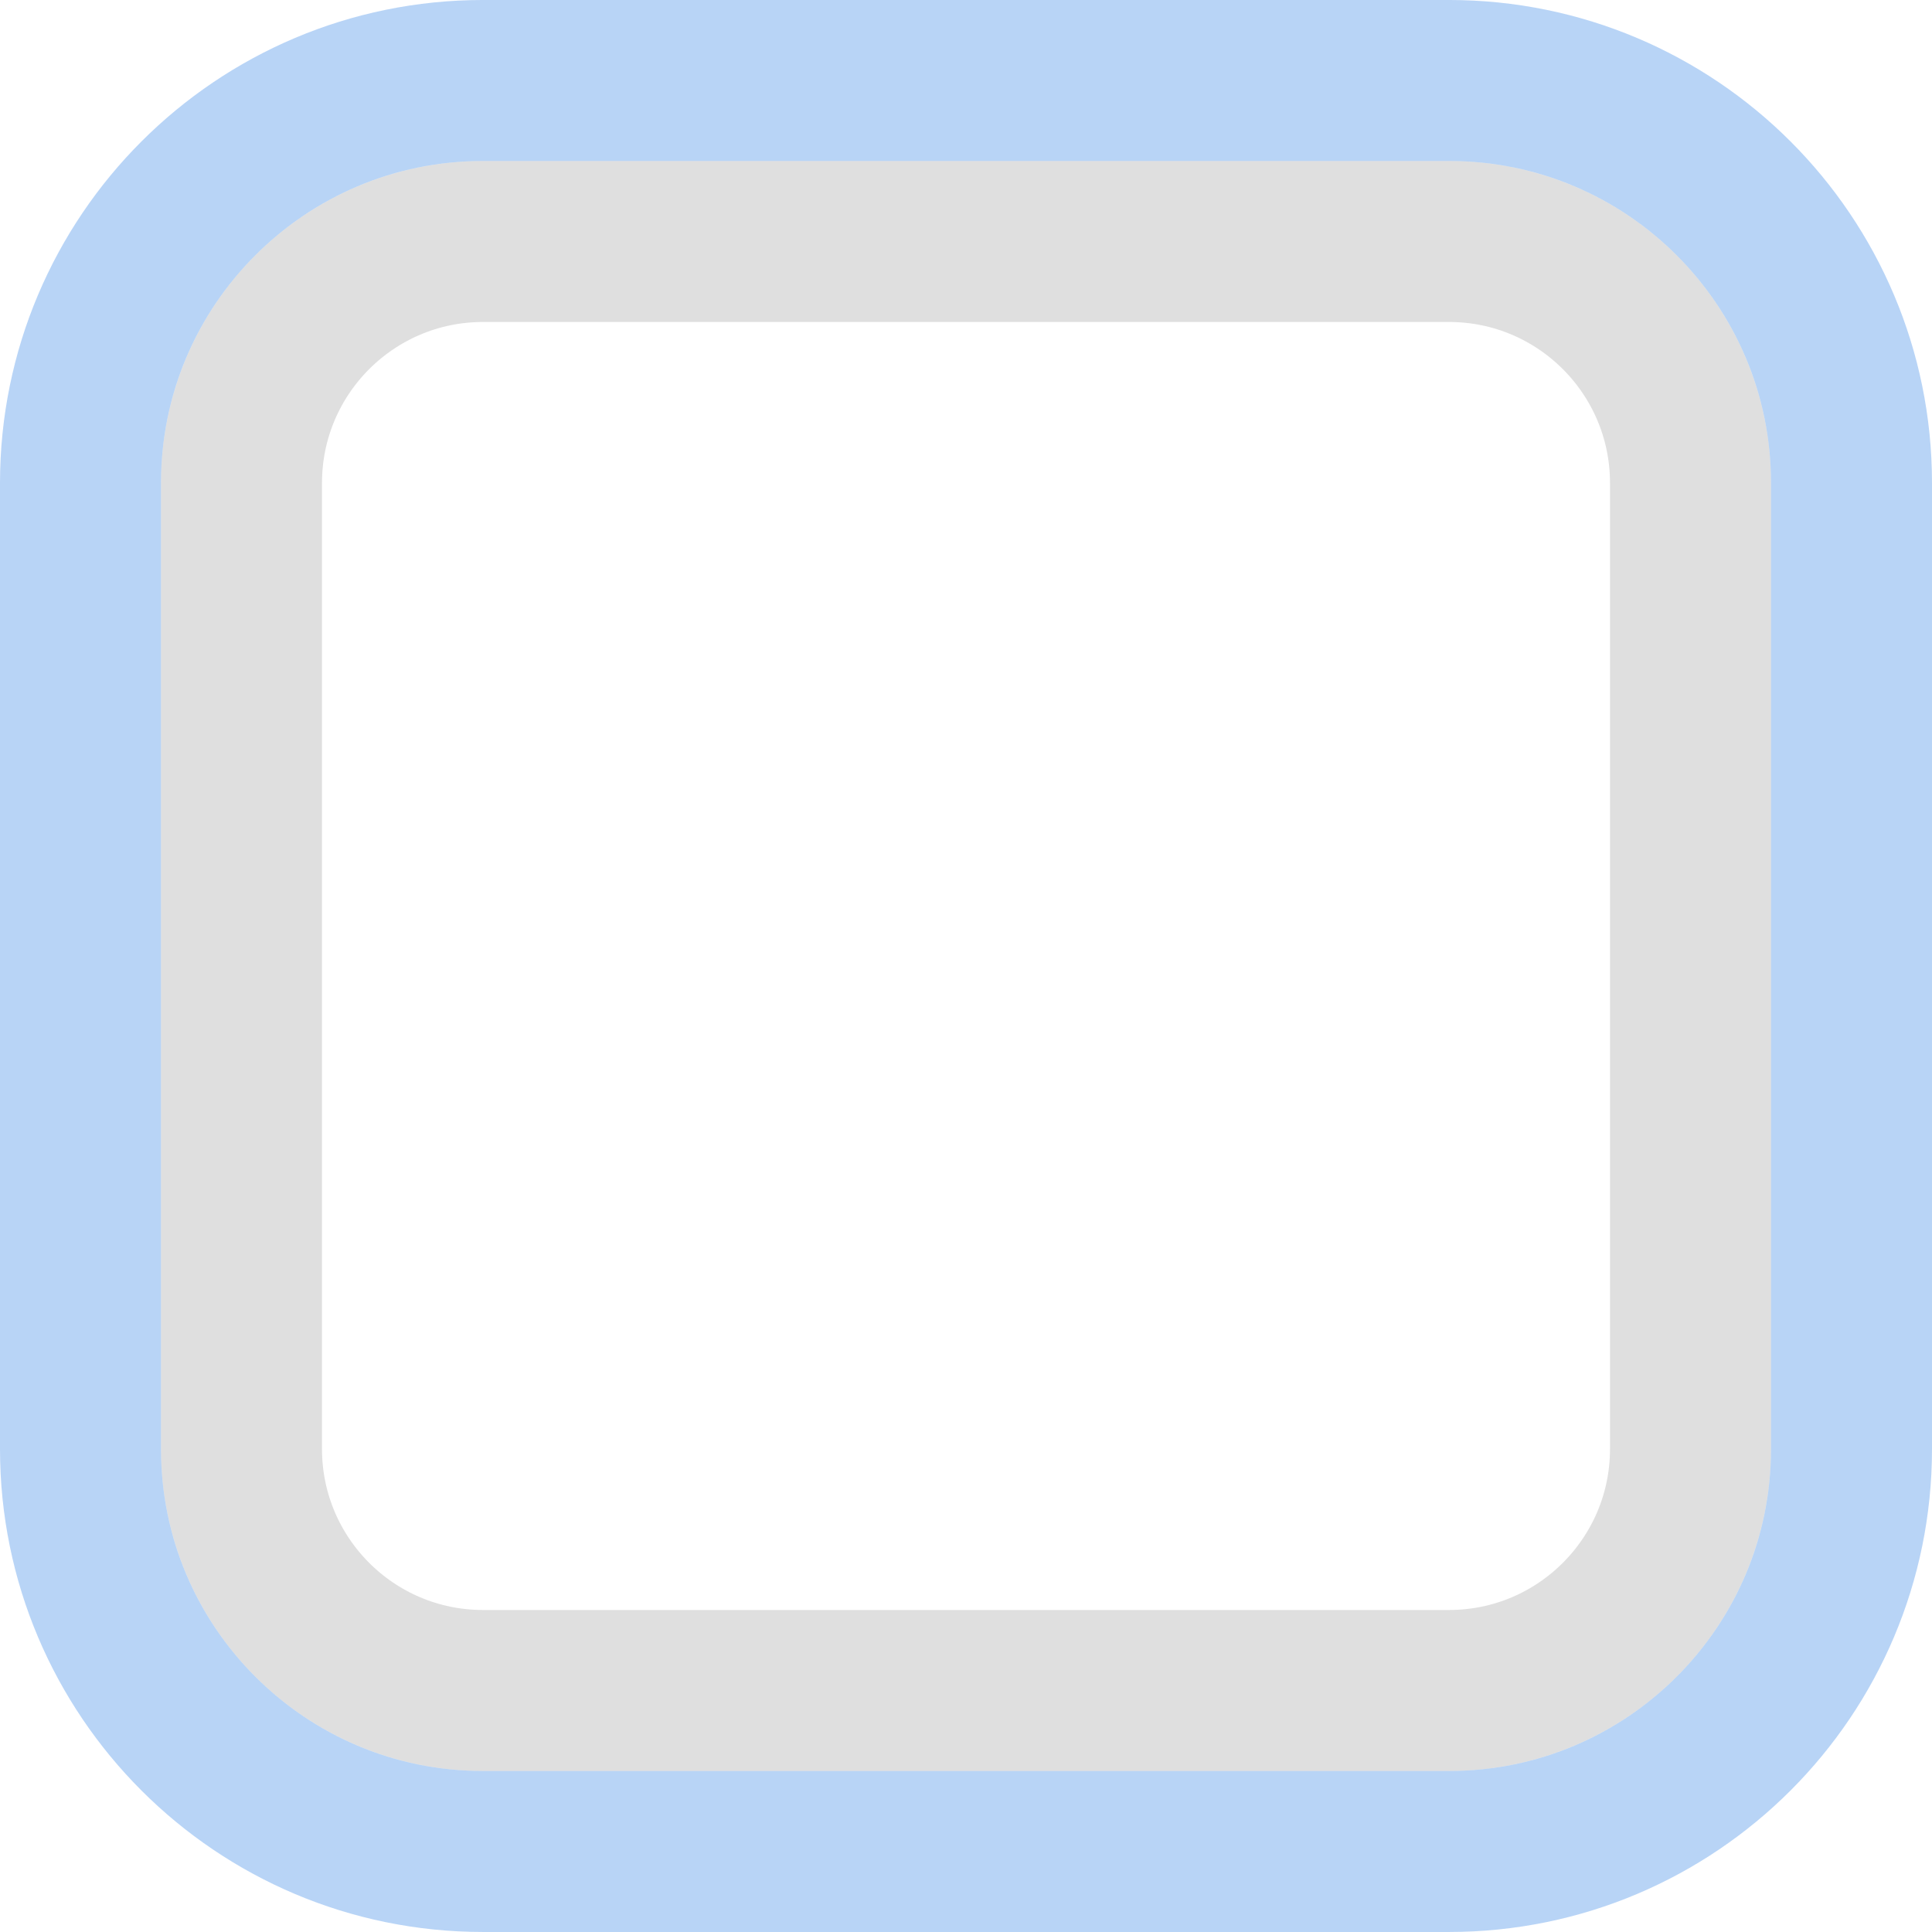
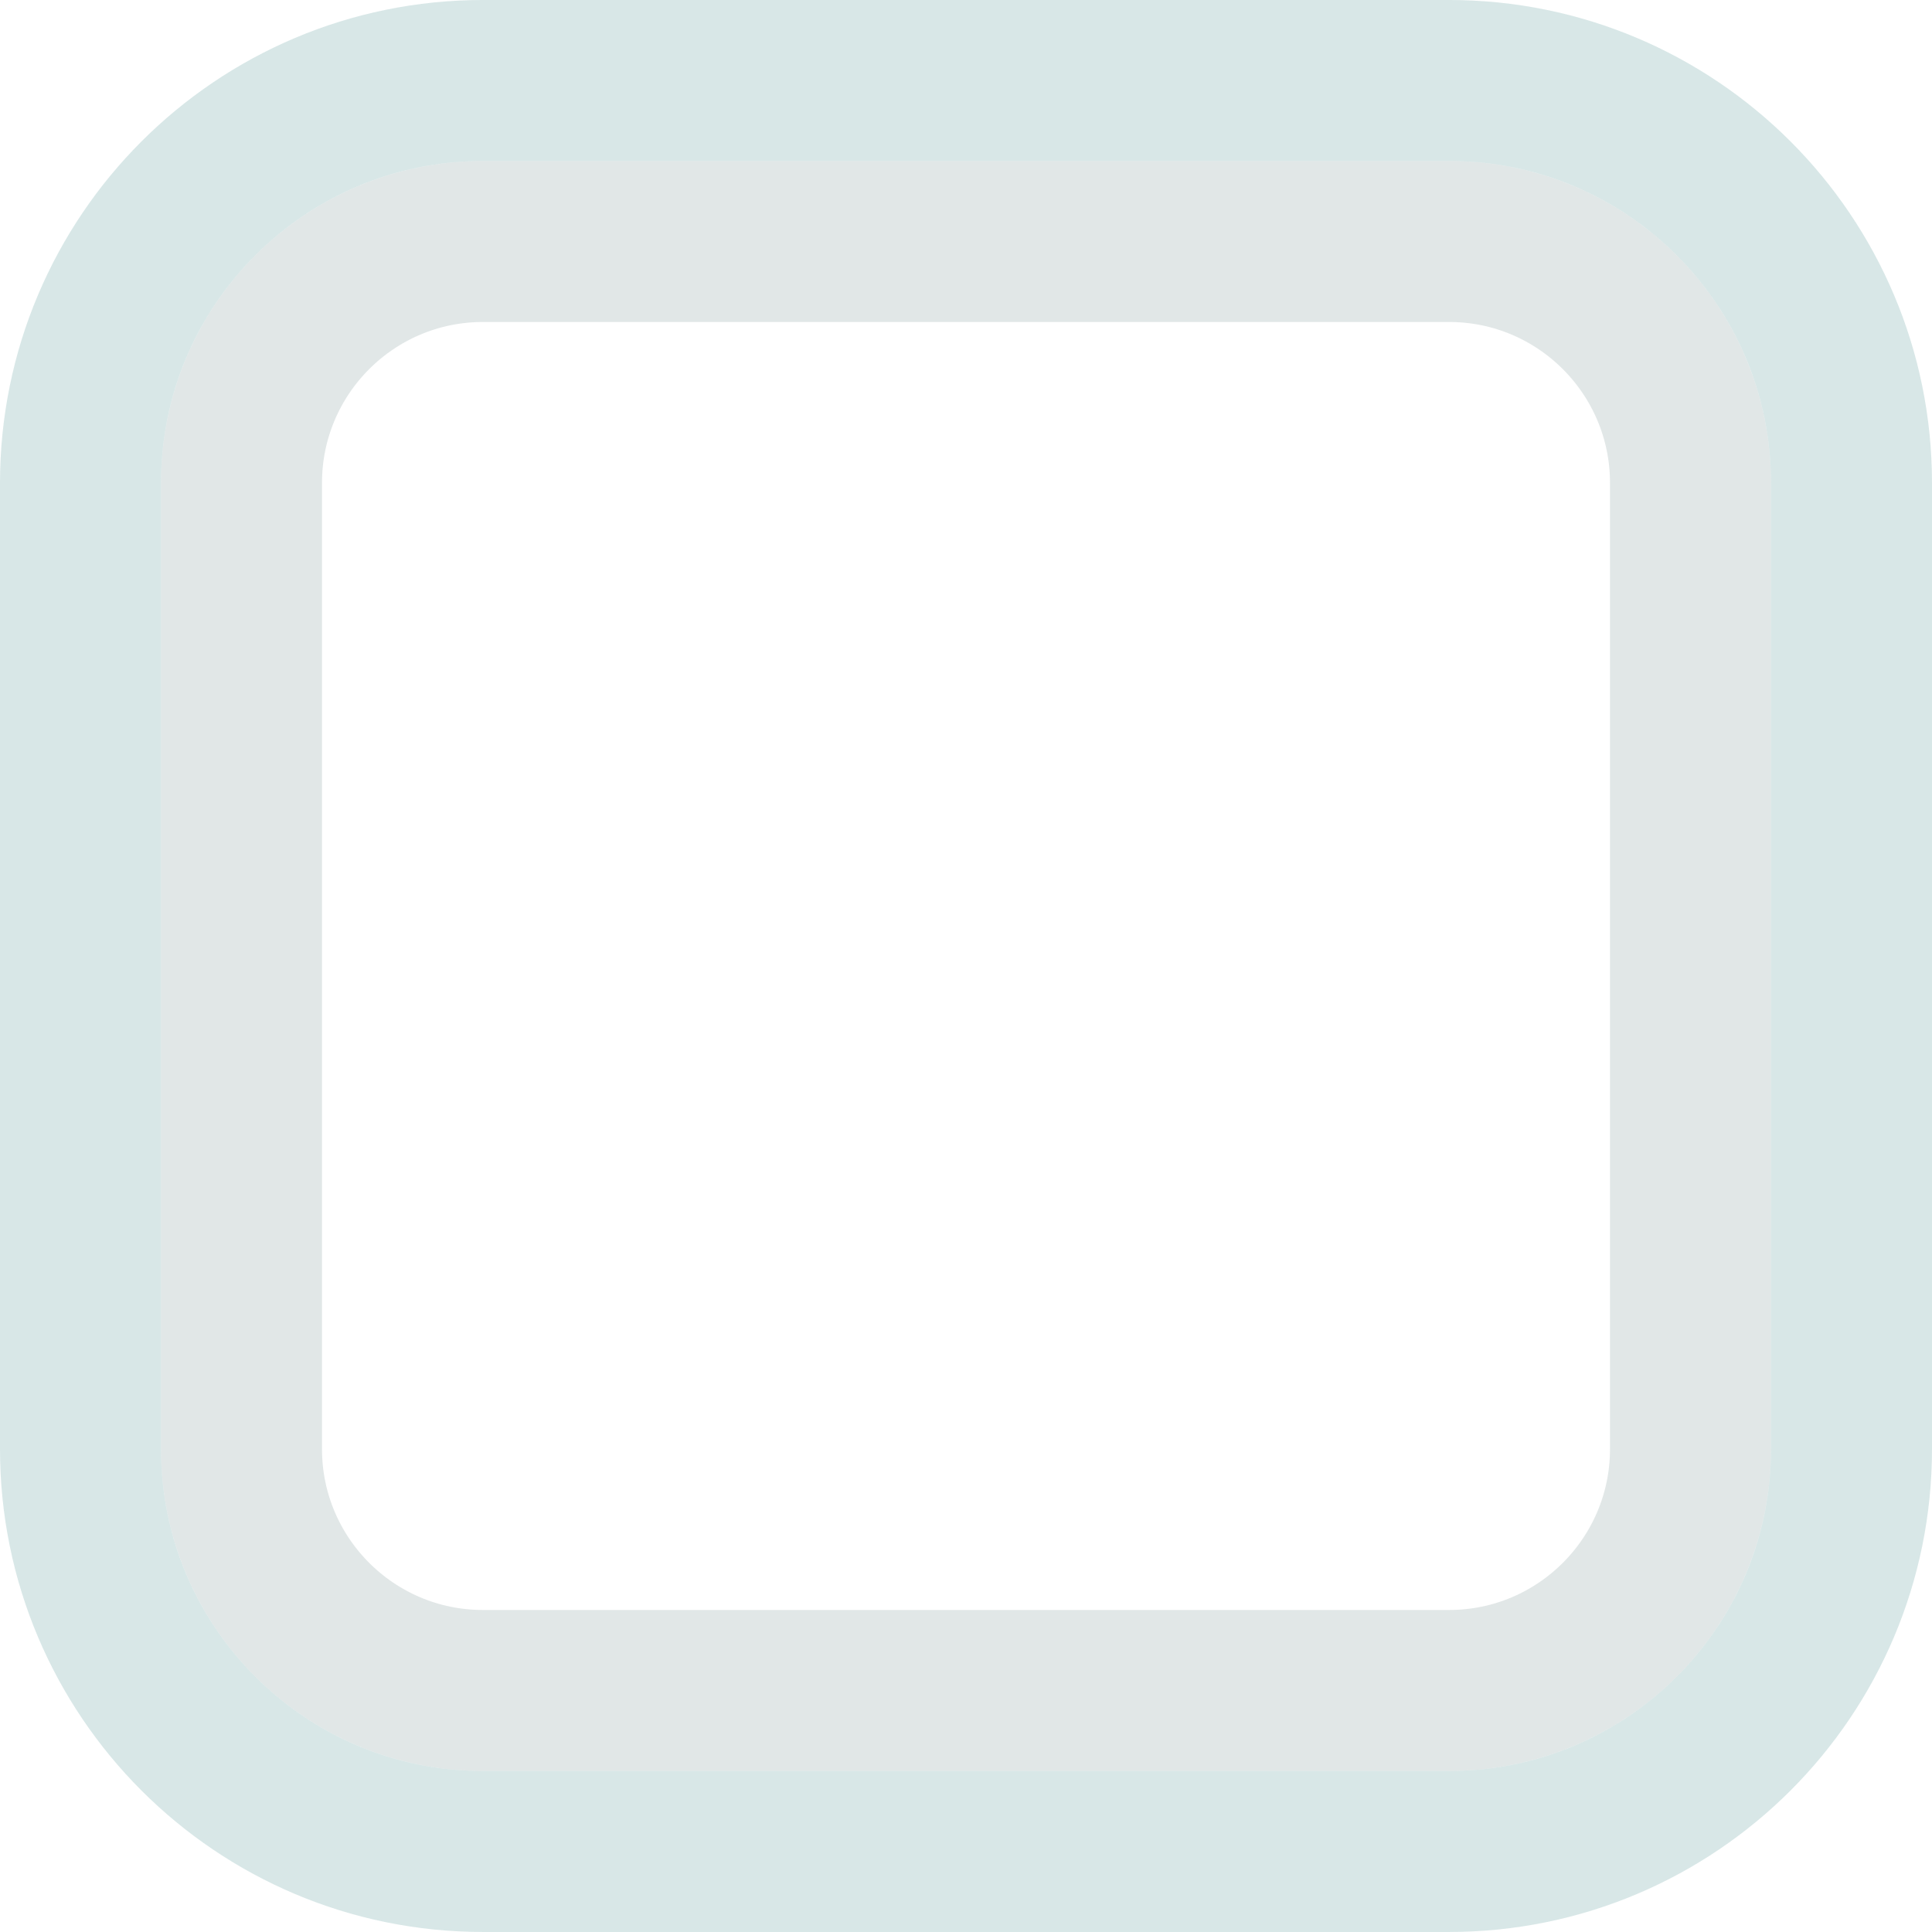
<svg xmlns="http://www.w3.org/2000/svg" xmlns:xlink="http://www.w3.org/1999/xlink" width="24" height="24" id="svg3199" version="1.1">
  <defs id="defs3201">
    <linearGradient id="linearGradient15404">
      <stop id="stop15406" offset="0" style="stop-color:#515151;stop-opacity:1" />
      <stop id="stop15408" offset="1" style="stop-color:#292929;stop-opacity:1" />
    </linearGradient>
    <linearGradient xlink:href="#linearGradient5872-5-1" id="linearGradient5891-0-4" gradientUnits="userSpaceOnUse" x1="205.841" y1="246.709" x2="206.748" y2="231.241" />
    <linearGradient id="linearGradient5872-5-1">
      <stop style="stop-color:#0b2e52;stop-opacity:1" offset="0" id="stop5874-4-4" />
      <stop style="stop-color:#1862af;stop-opacity:1" offset="1" id="stop5876-0-5" />
    </linearGradient>
    <linearGradient y2="-388.73" x2="-93.031" y1="-396.347" x1="-93.031" gradientTransform="matrix(1.591837,0,0,0.8571429,-256.5612,59.68542)" gradientUnits="userSpaceOnUse" id="linearGradient14219" xlink:href="#linearGradient15404" />
    <linearGradient id="linearGradient10013-4-63-6">
      <stop style="stop-color:#333333;stop-opacity:1;" offset="0" id="stop10015-2-76-1" />
      <stop style="stop-color:#292929;stop-opacity:1" offset="1" id="stop10017-46-15-8" />
    </linearGradient>
    <linearGradient id="linearGradient10597-5">
      <stop style="stop-color:#16191a;stop-opacity:1;" offset="0" id="stop10599-2" />
      <stop style="stop-color:#2b3133;stop-opacity:1" offset="1" id="stop10601-5" />
    </linearGradient>
    <linearGradient y2="-322.164" x2="921.225" y1="-330.051" x1="921.328" gradientTransform="matrix(1.591837,0,0,0.8571429,-1456.546,275.4519)" gradientUnits="userSpaceOnUse" id="linearGradient15374" xlink:href="#linearGradient10013-4-63-6" />
    <linearGradient gradientTransform="translate(-1199.985,216.3805)" y2="-227.08" x2="1203.918" y1="-217.567" x1="1203.918" gradientUnits="userSpaceOnUse" id="linearGradient15376" xlink:href="#linearGradient10597-5" />
    <linearGradient id="linearGradient5581-5-2-4-6-8-7-35-8">
      <stop id="stop5583-0-92-8-0-7-6-5-1" offset="0" style="stop-color:#454c4c;stop-opacity:1;" />
      <stop style="stop-color:#393f3f;stop-opacity:1;" offset="0.4" id="stop5585-4-7-2-7-9-9-92-0" />
      <stop id="stop5587-6-7-2-0-3-1-21-5" offset="1" style="stop-color:#2d3232;stop-opacity:1;" />
    </linearGradient>
  </defs>
  <g id="layer1" transform="translate(-342.5,-521.3622)">
-     <rect rx="3" y="524.362" x="345.5" height="18" width="18" id="rect11803" style="color:#000000;display:inline;overflow:visible;visibility:visible;fill:none;fill-opacity:1;stroke:#282828;stroke-width:2;stroke-linecap:butt;stroke-linejoin:round;stroke-miterlimit:4;stroke-dasharray:none;stroke-dashoffset:0;stroke-opacity:0.15;marker:none;enable-background:accumulate" ry="3" />
-     <rect rx="5" y="522.362" x="343.5" height="22" width="22" id="rect2437" style="color:#000000;display:inline;overflow:visible;visibility:visible;fill:none;fill-opacity:1;stroke:#3584e4;stroke-width:2;stroke-linecap:butt;stroke-linejoin:round;stroke-miterlimit:4;stroke-dasharray:none;stroke-dashoffset:0;stroke-opacity:0.35;marker:none;enable-background:accumulate" ry="5" />
+     <rect rx="3" y="524.362" x="345.5" height="18" width="18" id="rect11803" style="color:#000000;display:inline;overflow:visible;visibility:visible;fill:none;fill-opacity:1;stroke:#3c6161;stroke-width:2;stroke-linecap:butt;stroke-linejoin:round;stroke-miterlimit:4;stroke-dasharray:none;stroke-dashoffset:0;stroke-opacity:0.149;marker:none;enable-background:accumulate;opacity:1" ry="3" />
+     <rect rx="5" y="522.362" x="343.5" height="22" width="22" id="rect2437" style="color:#000000;display:inline;overflow:visible;visibility:visible;fill:none;fill-opacity:1;stroke:#8fbcbb;stroke-width:2;stroke-linecap:butt;stroke-linejoin:round;stroke-miterlimit:4;stroke-dasharray:none;stroke-dashoffset:0;stroke-opacity:0.349;marker:none;enable-background:accumulate" ry="5" />
  </g>
</svg>
